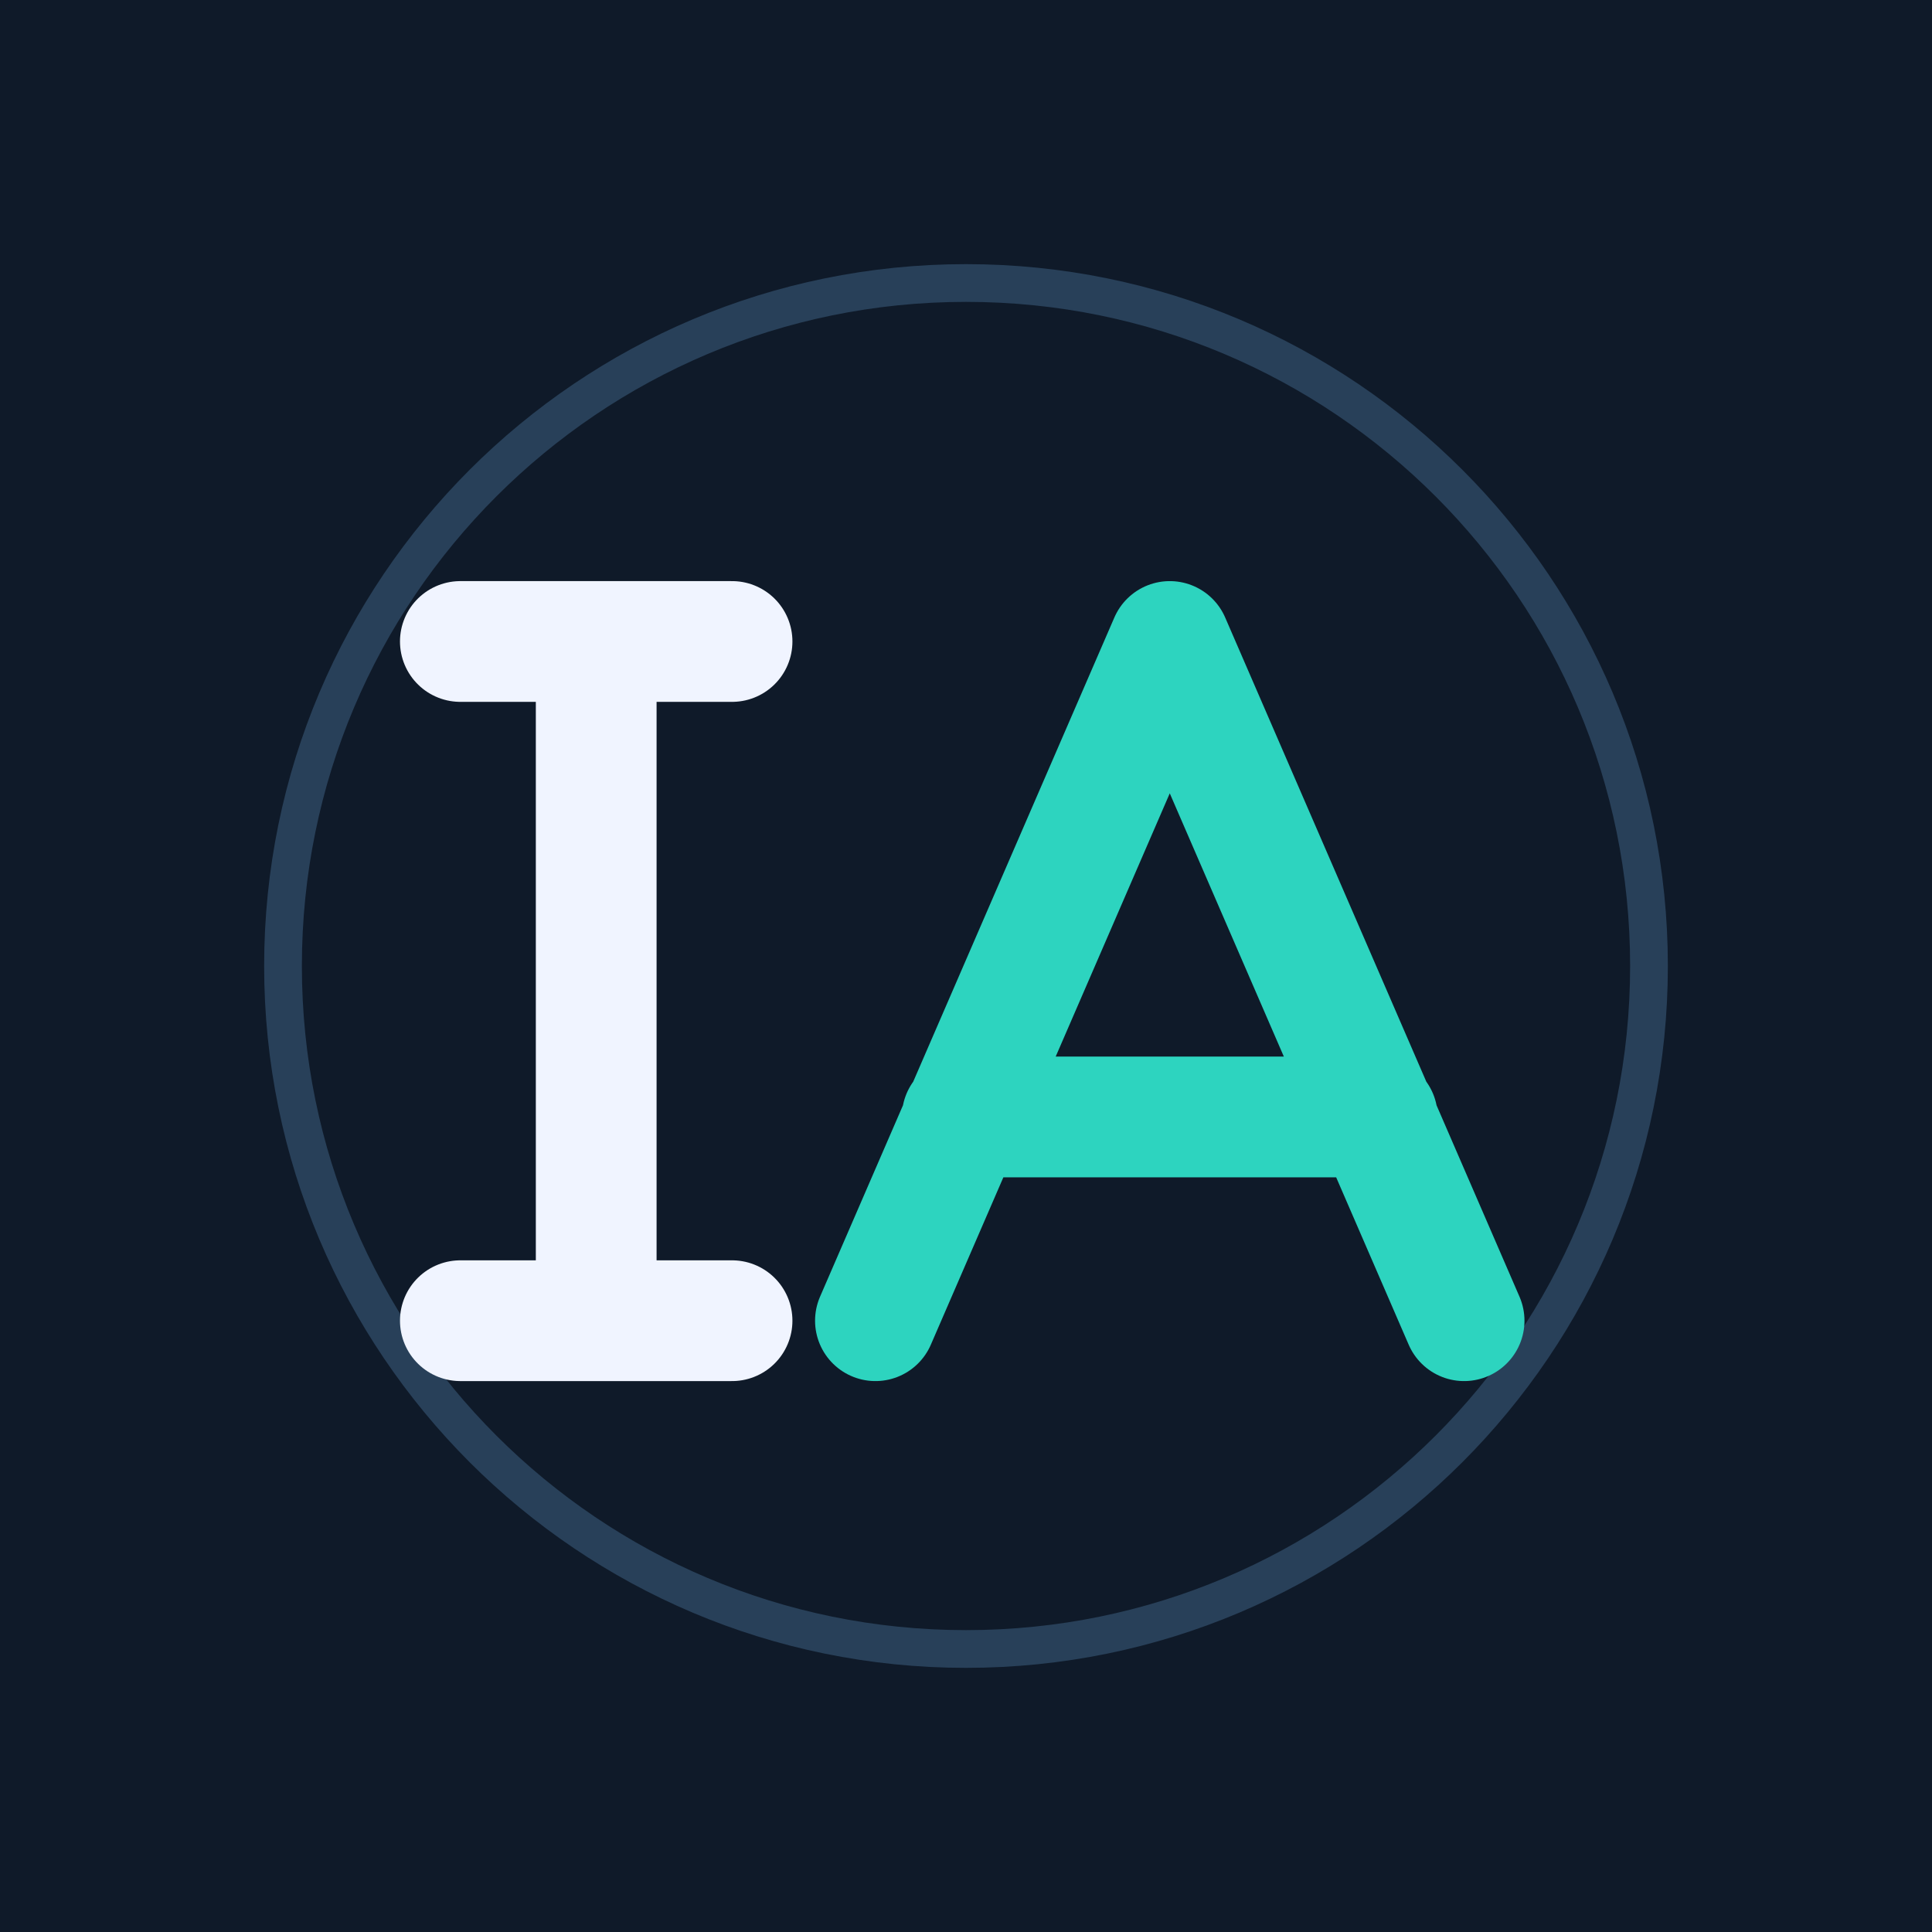
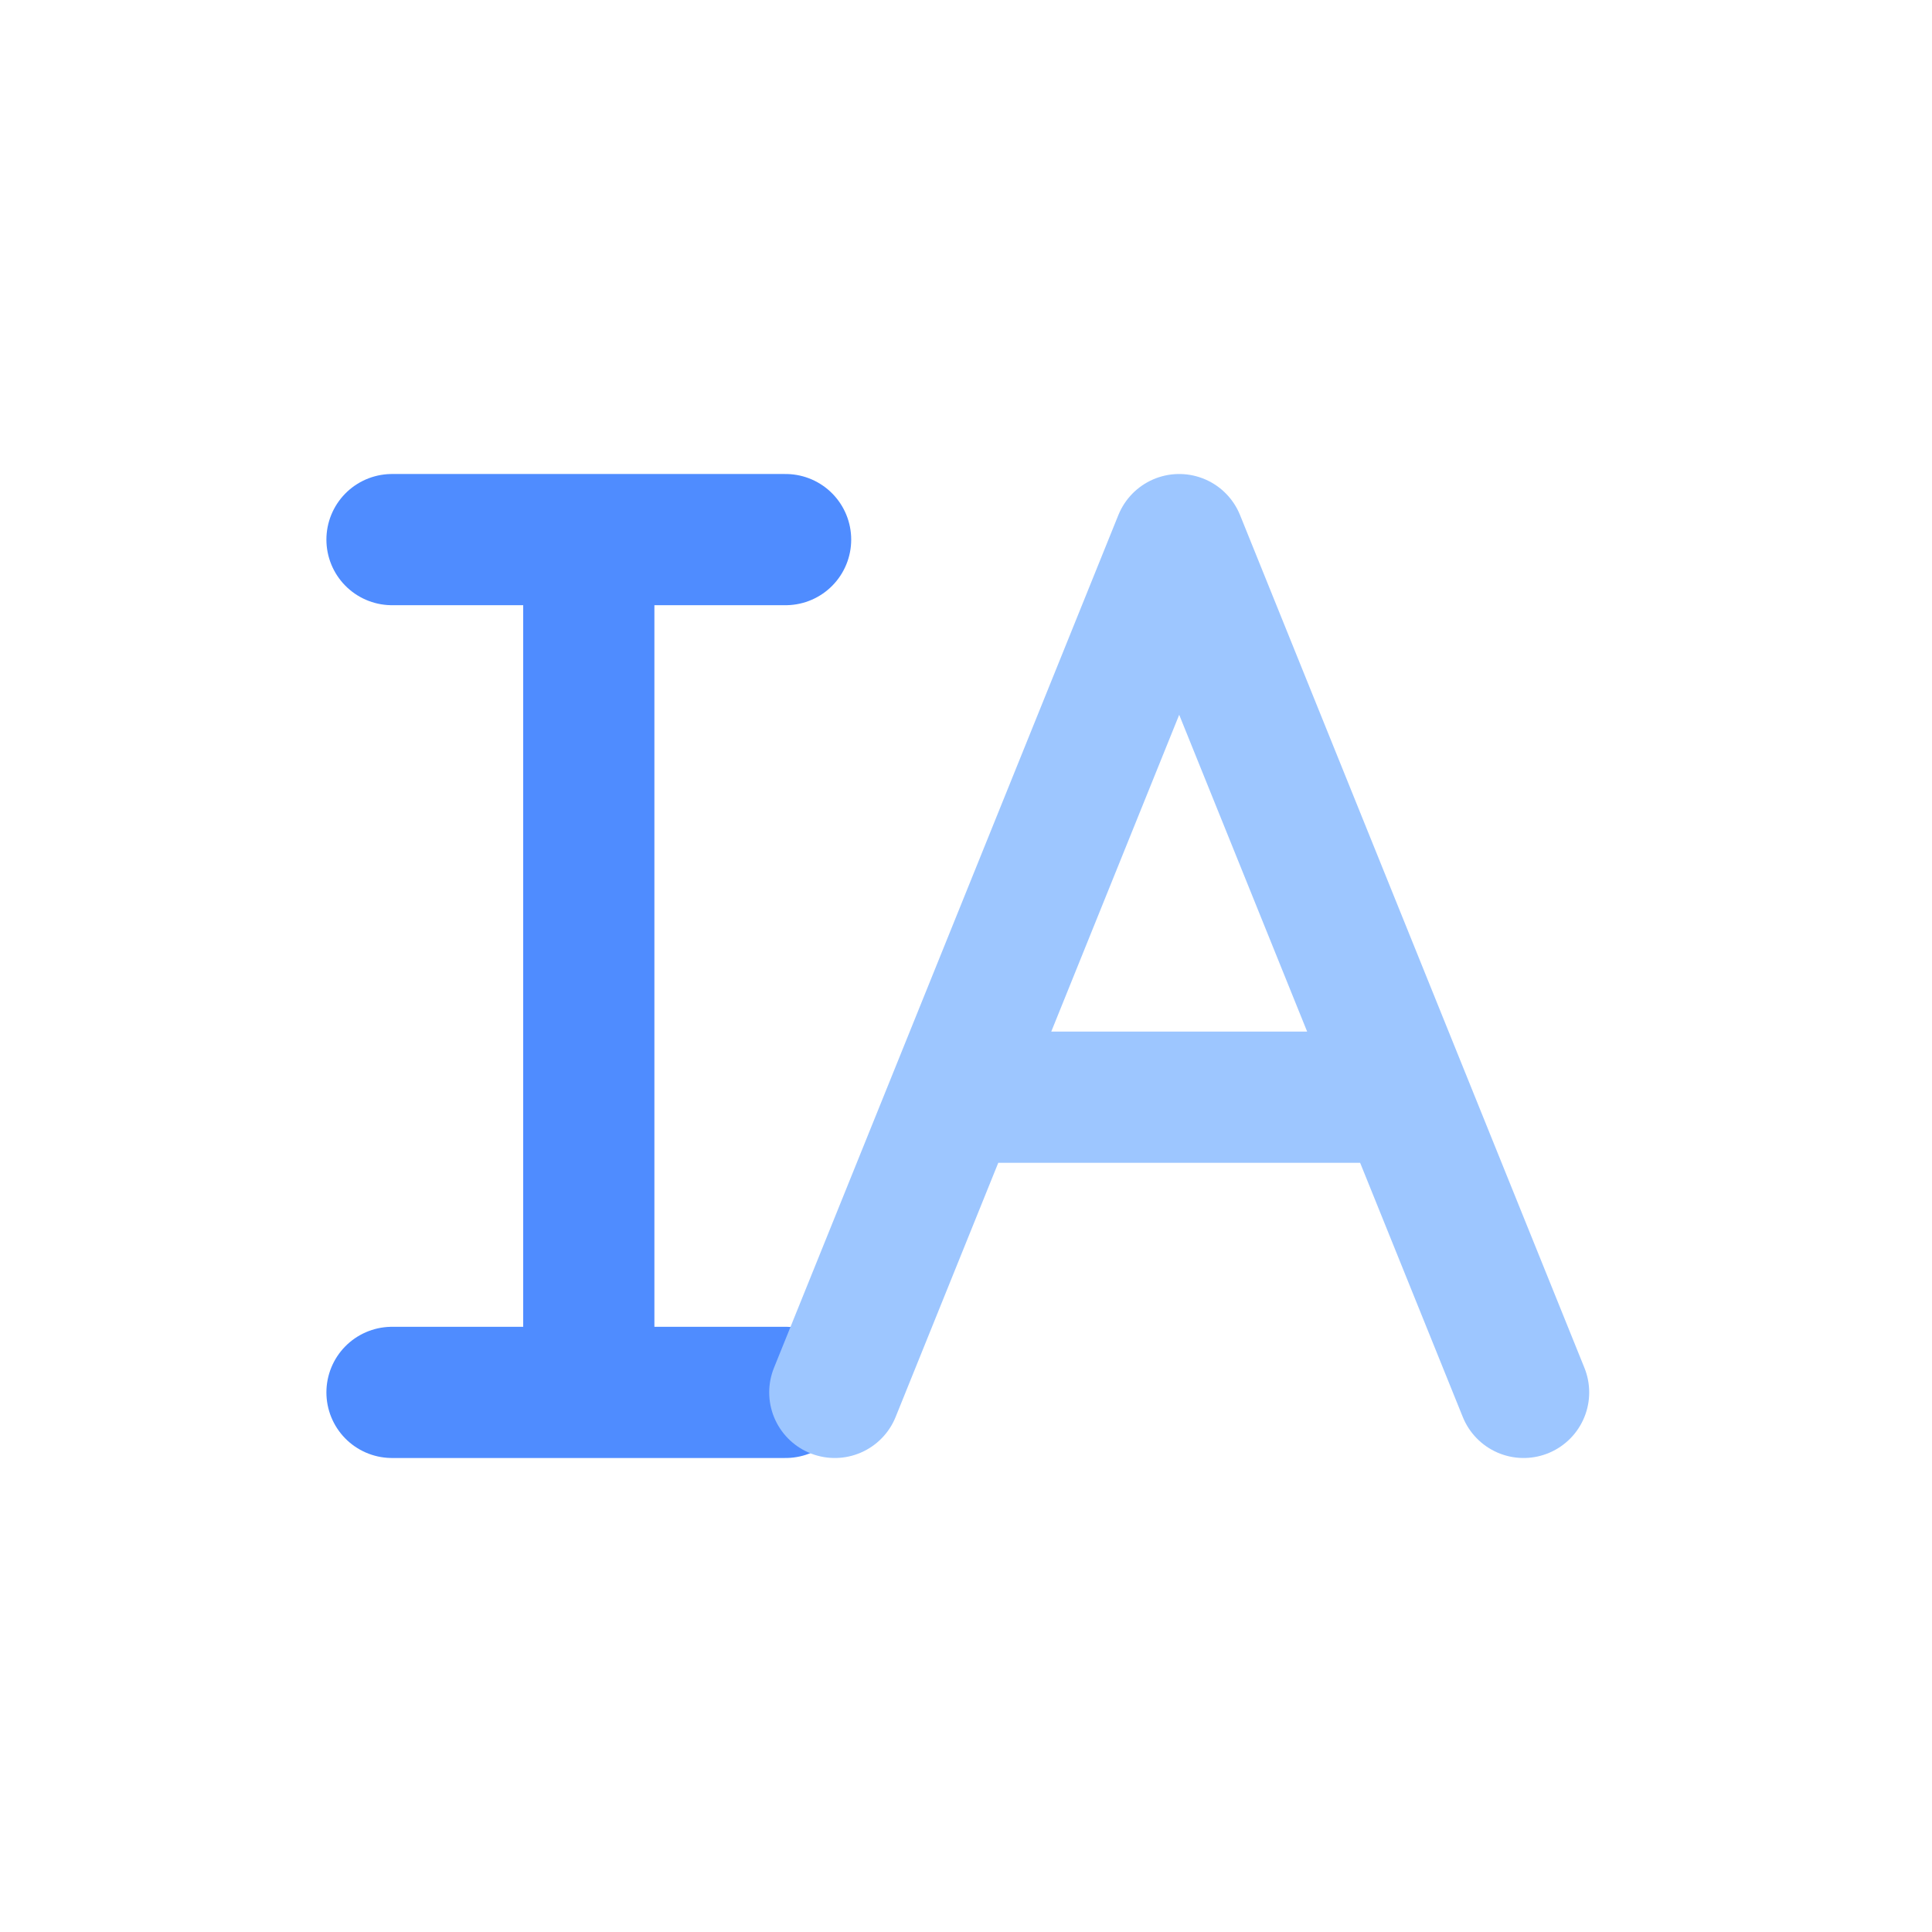
- <svg xmlns="http://www.w3.org/2000/svg" viewBox="0 0 1024 1024" width="1024" height="1024" role="img" aria-labelledby="title">
-   <rect width="1024" height="1024" fill="#0f1a29" />
-   <circle cx="512" cy="512" r="362" fill="none" stroke="#284059" stroke-width="20" />
-   <path d="M244 340H388M316 340V700M244 700H388" fill="none" stroke="#f0f4ff" stroke-width="64" stroke-linecap="round" />
-   <path d="M464 700L620 340L776 700M510 592H730" fill="none" stroke="#2dd4bf" stroke-width="64" stroke-linecap="round" stroke-linejoin="round" />
+ <svg xmlns="http://www.w3.org/2000/svg" width="1024" height="1024" viewBox="0 0 1024 1024" role="img" aria-labelledby="title">
+   <svg x="60" y="60" width="904" height="904" viewBox="0 0 52 52">
+     <path d="M8.5 13h12m-6 0v26m-6 0h12" fill="none" stroke="#4f8cff" stroke-width="4" stroke-linecap="round" />
+     <path d="M22 39 32.5 13 43 39m-17-9h13" fill="none" stroke="#9dc6ff" stroke-width="4" stroke-linecap="round" stroke-linejoin="round" />
+   </svg>
</svg>
